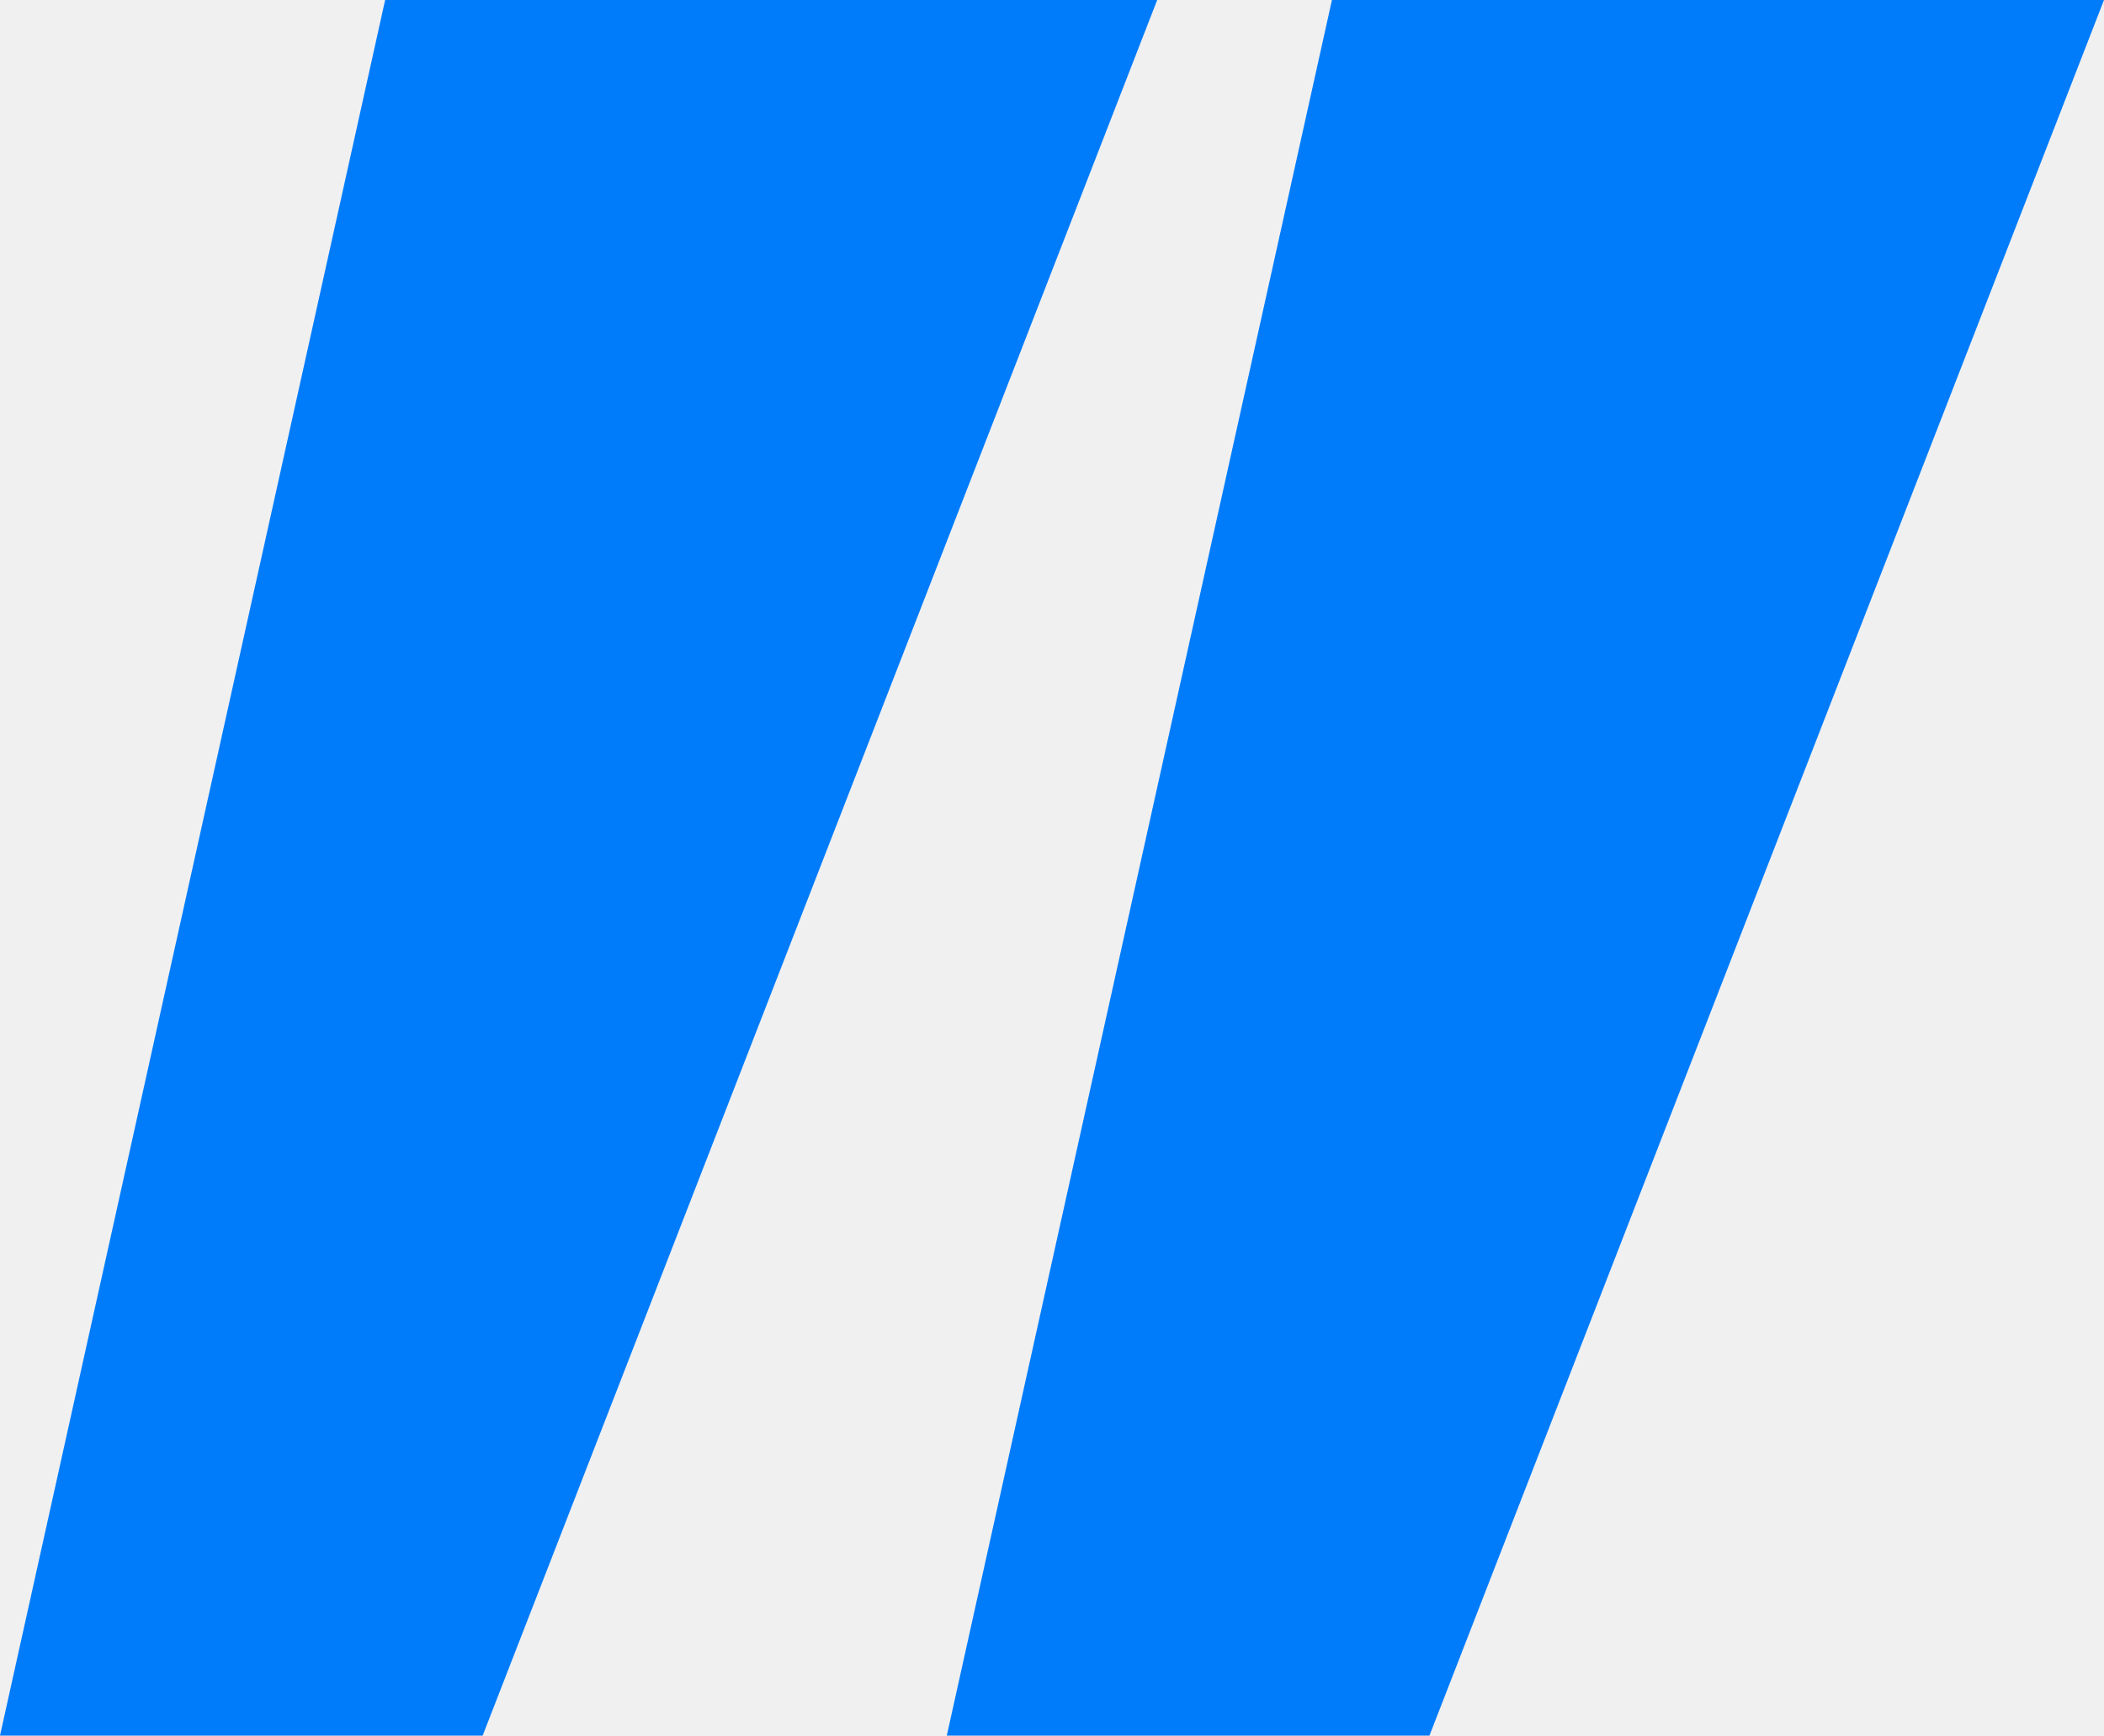
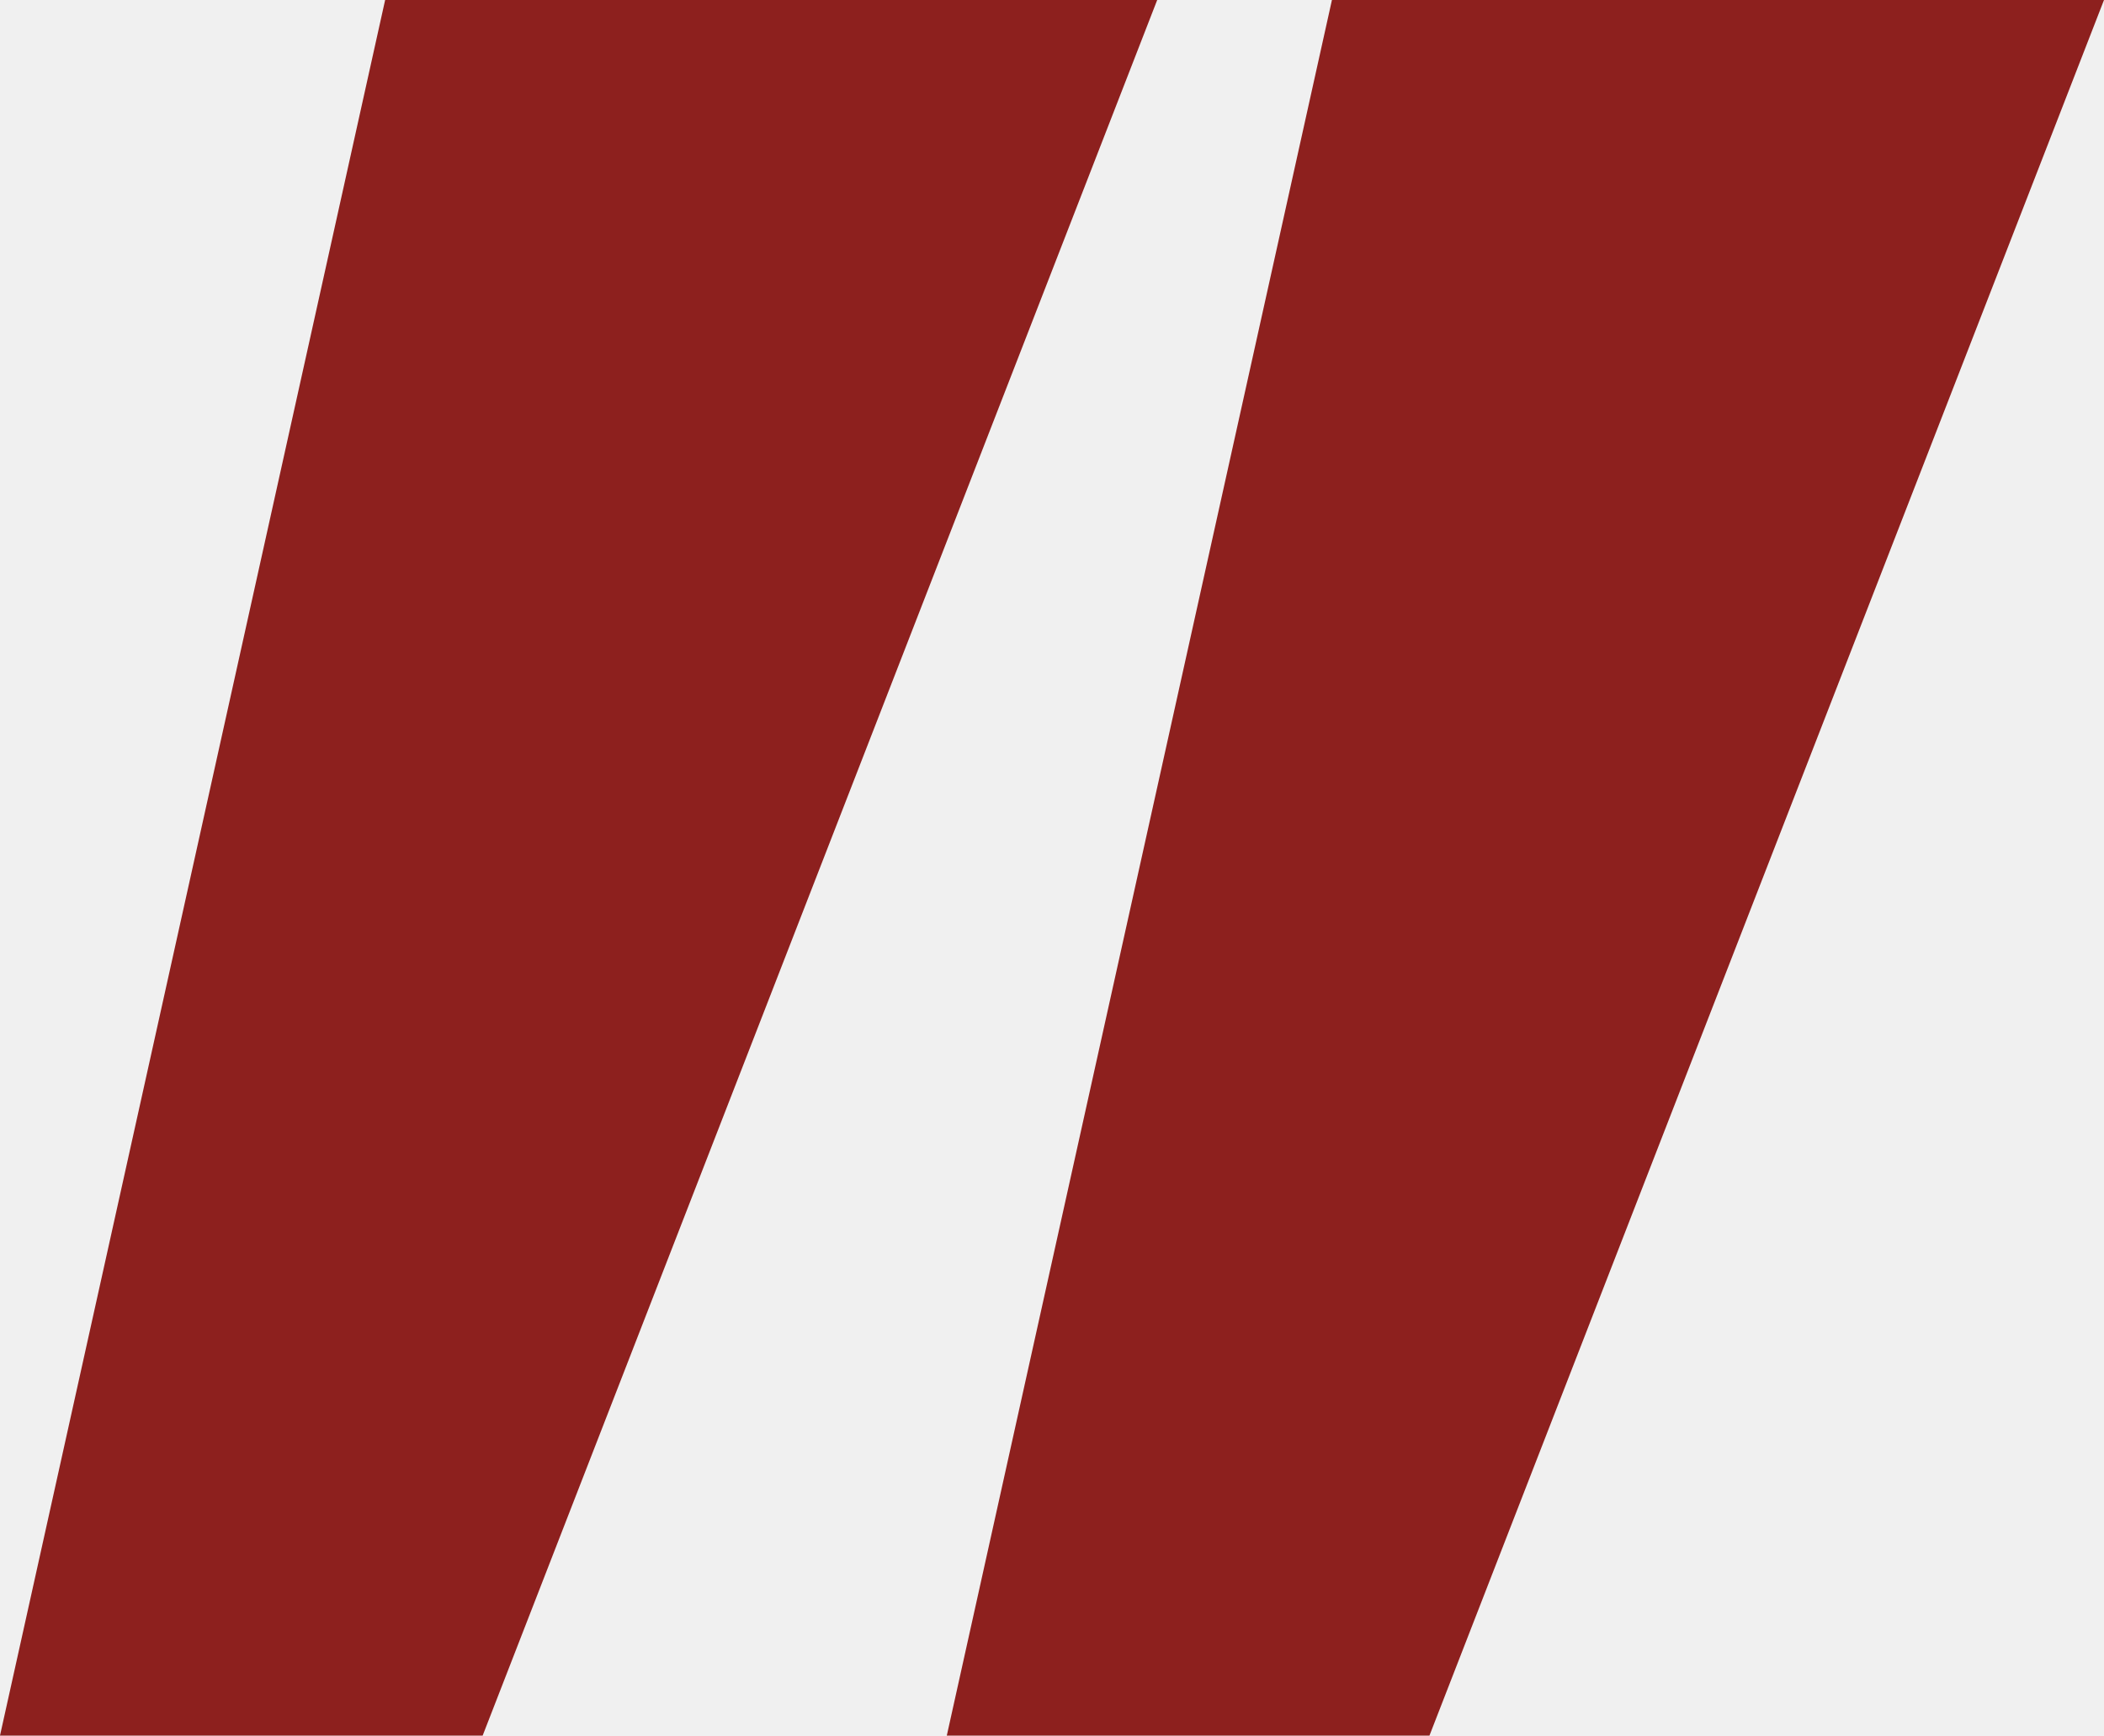
<svg xmlns="http://www.w3.org/2000/svg" width="40" height="33" viewBox="0 0 40 33" fill="none">
  <g clip-path="url(#clip0_1_30)">
-     <path d="M9.176 33H0L7.322 0H22L9.176 33Z" fill="#007CFB" />
-     <path d="M27.176 33H18L25.322 0H40L27.176 33Z" fill="#007CFB" />
+     <path d="M9.176 33H0L7.322 0H22L9.176 33Z" fill="#8d201e" />
+     <path d="M27.176 33H18L25.322 0H40L27.176 33Z" fill="#8d201e" />
  </g>
-   <defs>
-     <clipPath id="clip0_1_30">
+   <defs fill="#000000">
+     <clipPath id="clip0_1_30" fill="#000000">
      <rect width="40" height="33" fill="white" />
    </clipPath>
  </defs>
</svg>
